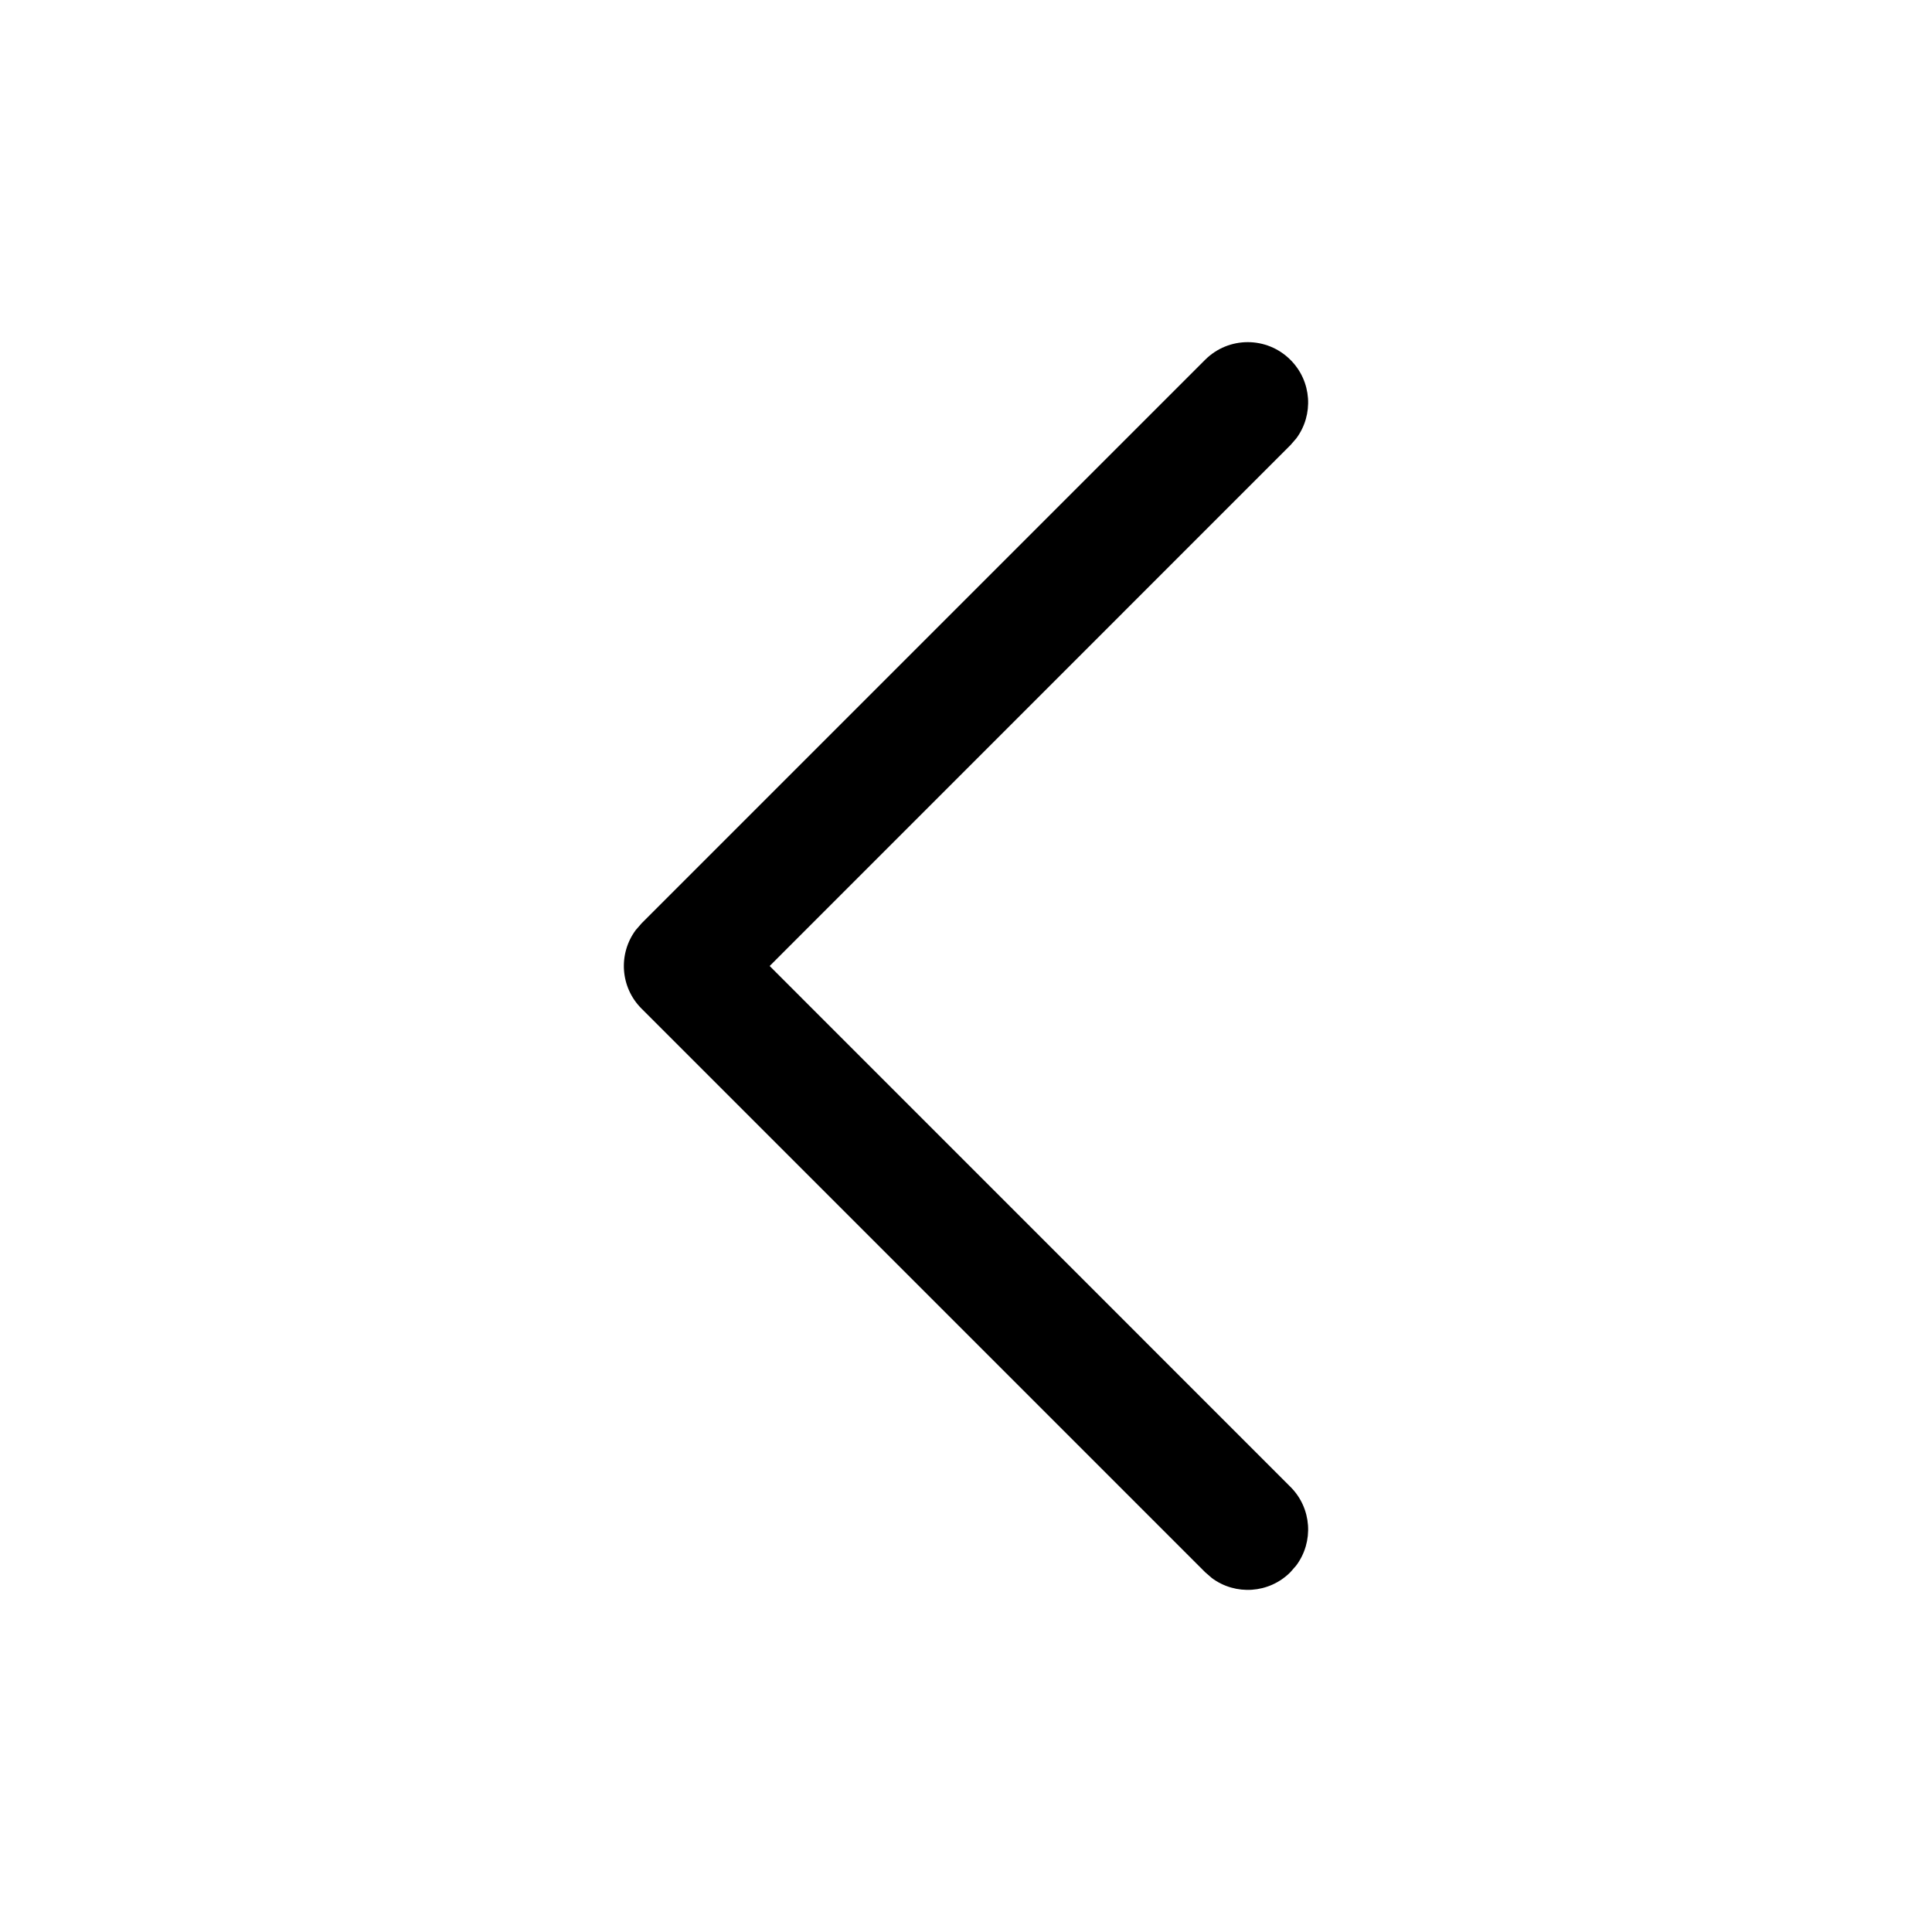
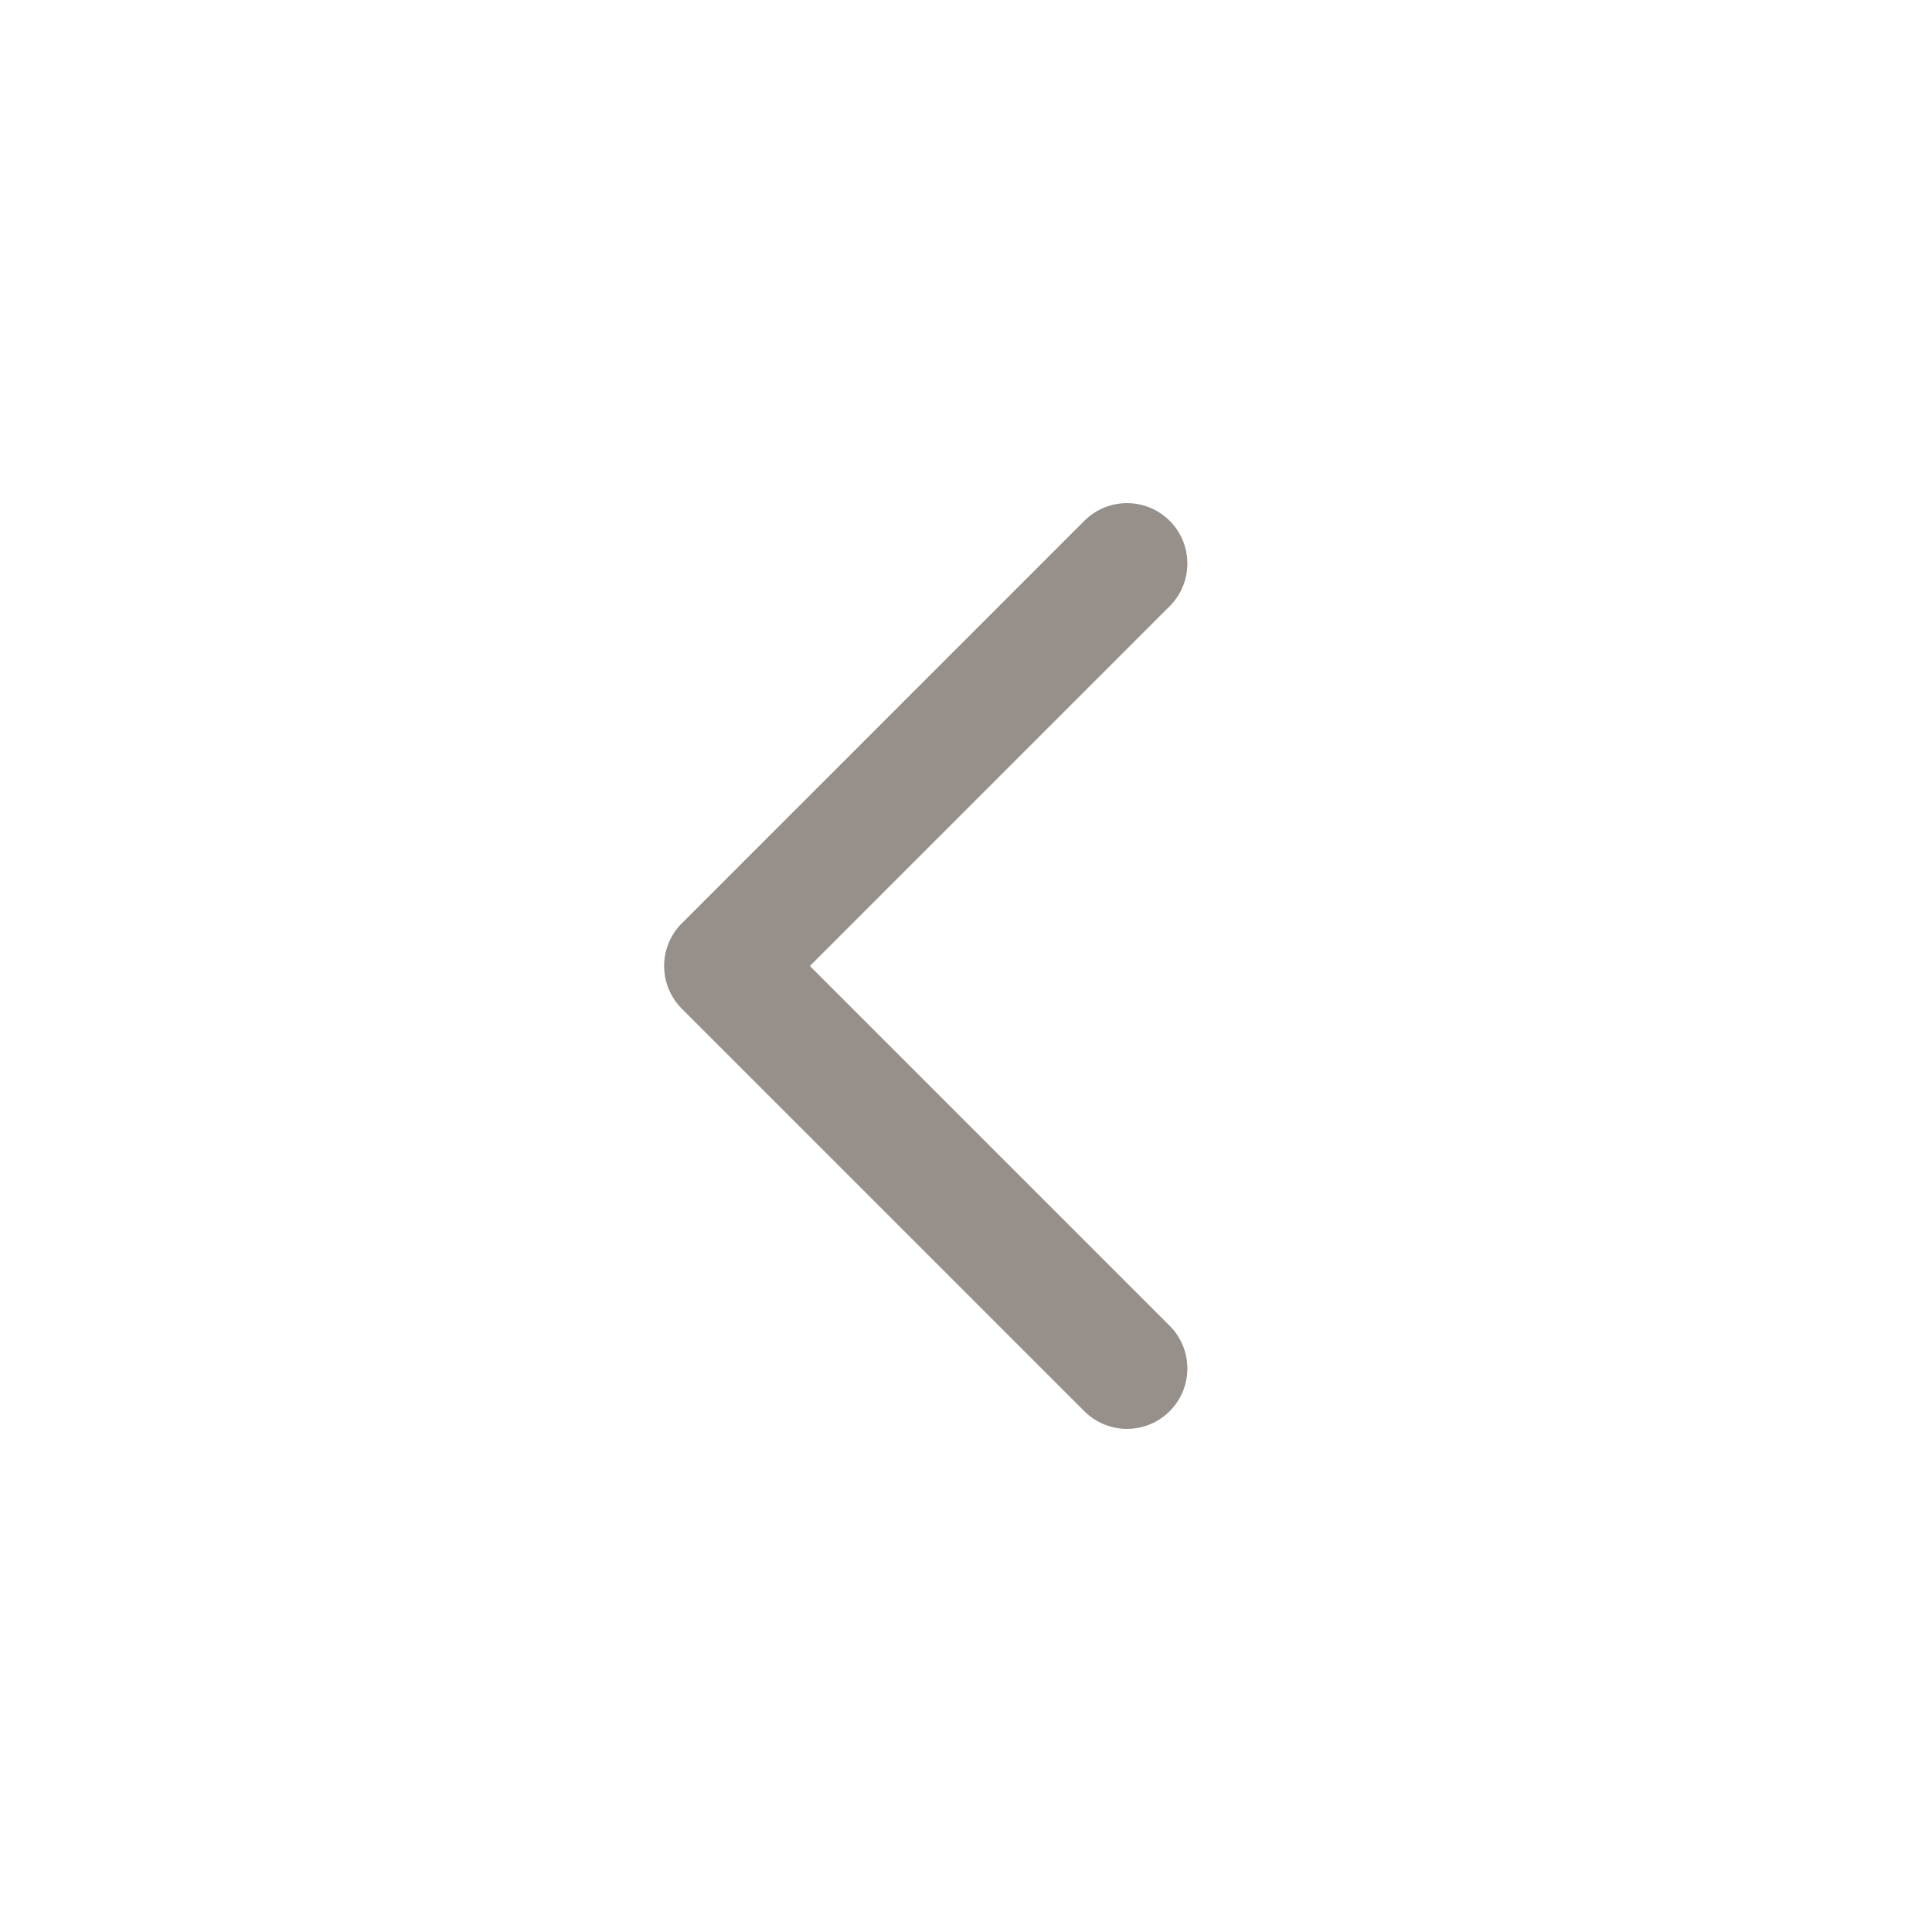
- <svg xmlns="http://www.w3.org/2000/svg" width="24" height="24" viewBox="0 0 24 24" fill="none">
-   <g id="Iconly/Regular/Outline/Arrow - Left 2">
-     <g id="Arrow - Left 2">
-       <path id="Stroke 1" d="M16.03 4.47C16.297 4.736 16.321 5.153 16.103 5.446L16.03 5.53L9.561 12L16.03 18.47C16.297 18.736 16.321 19.153 16.103 19.446L16.03 19.53C15.764 19.797 15.347 19.821 15.054 19.603L14.97 19.53L7.97 12.53C7.703 12.264 7.679 11.848 7.897 11.554L7.97 11.47L14.97 4.47C15.263 4.177 15.737 4.177 16.03 4.47Z" fill="black" />
-     </g>
-   </g>
+ <svg xmlns="http://www.w3.org/2000/svg" width="24" height="24" stroke="#978F8A" viewBox="0 0 24 24" fill="none">
+   <path d="M14 7L9 12L14 17" stroke-width="1.5" stroke-linecap="round" stroke-linejoin="round" />
</svg>
